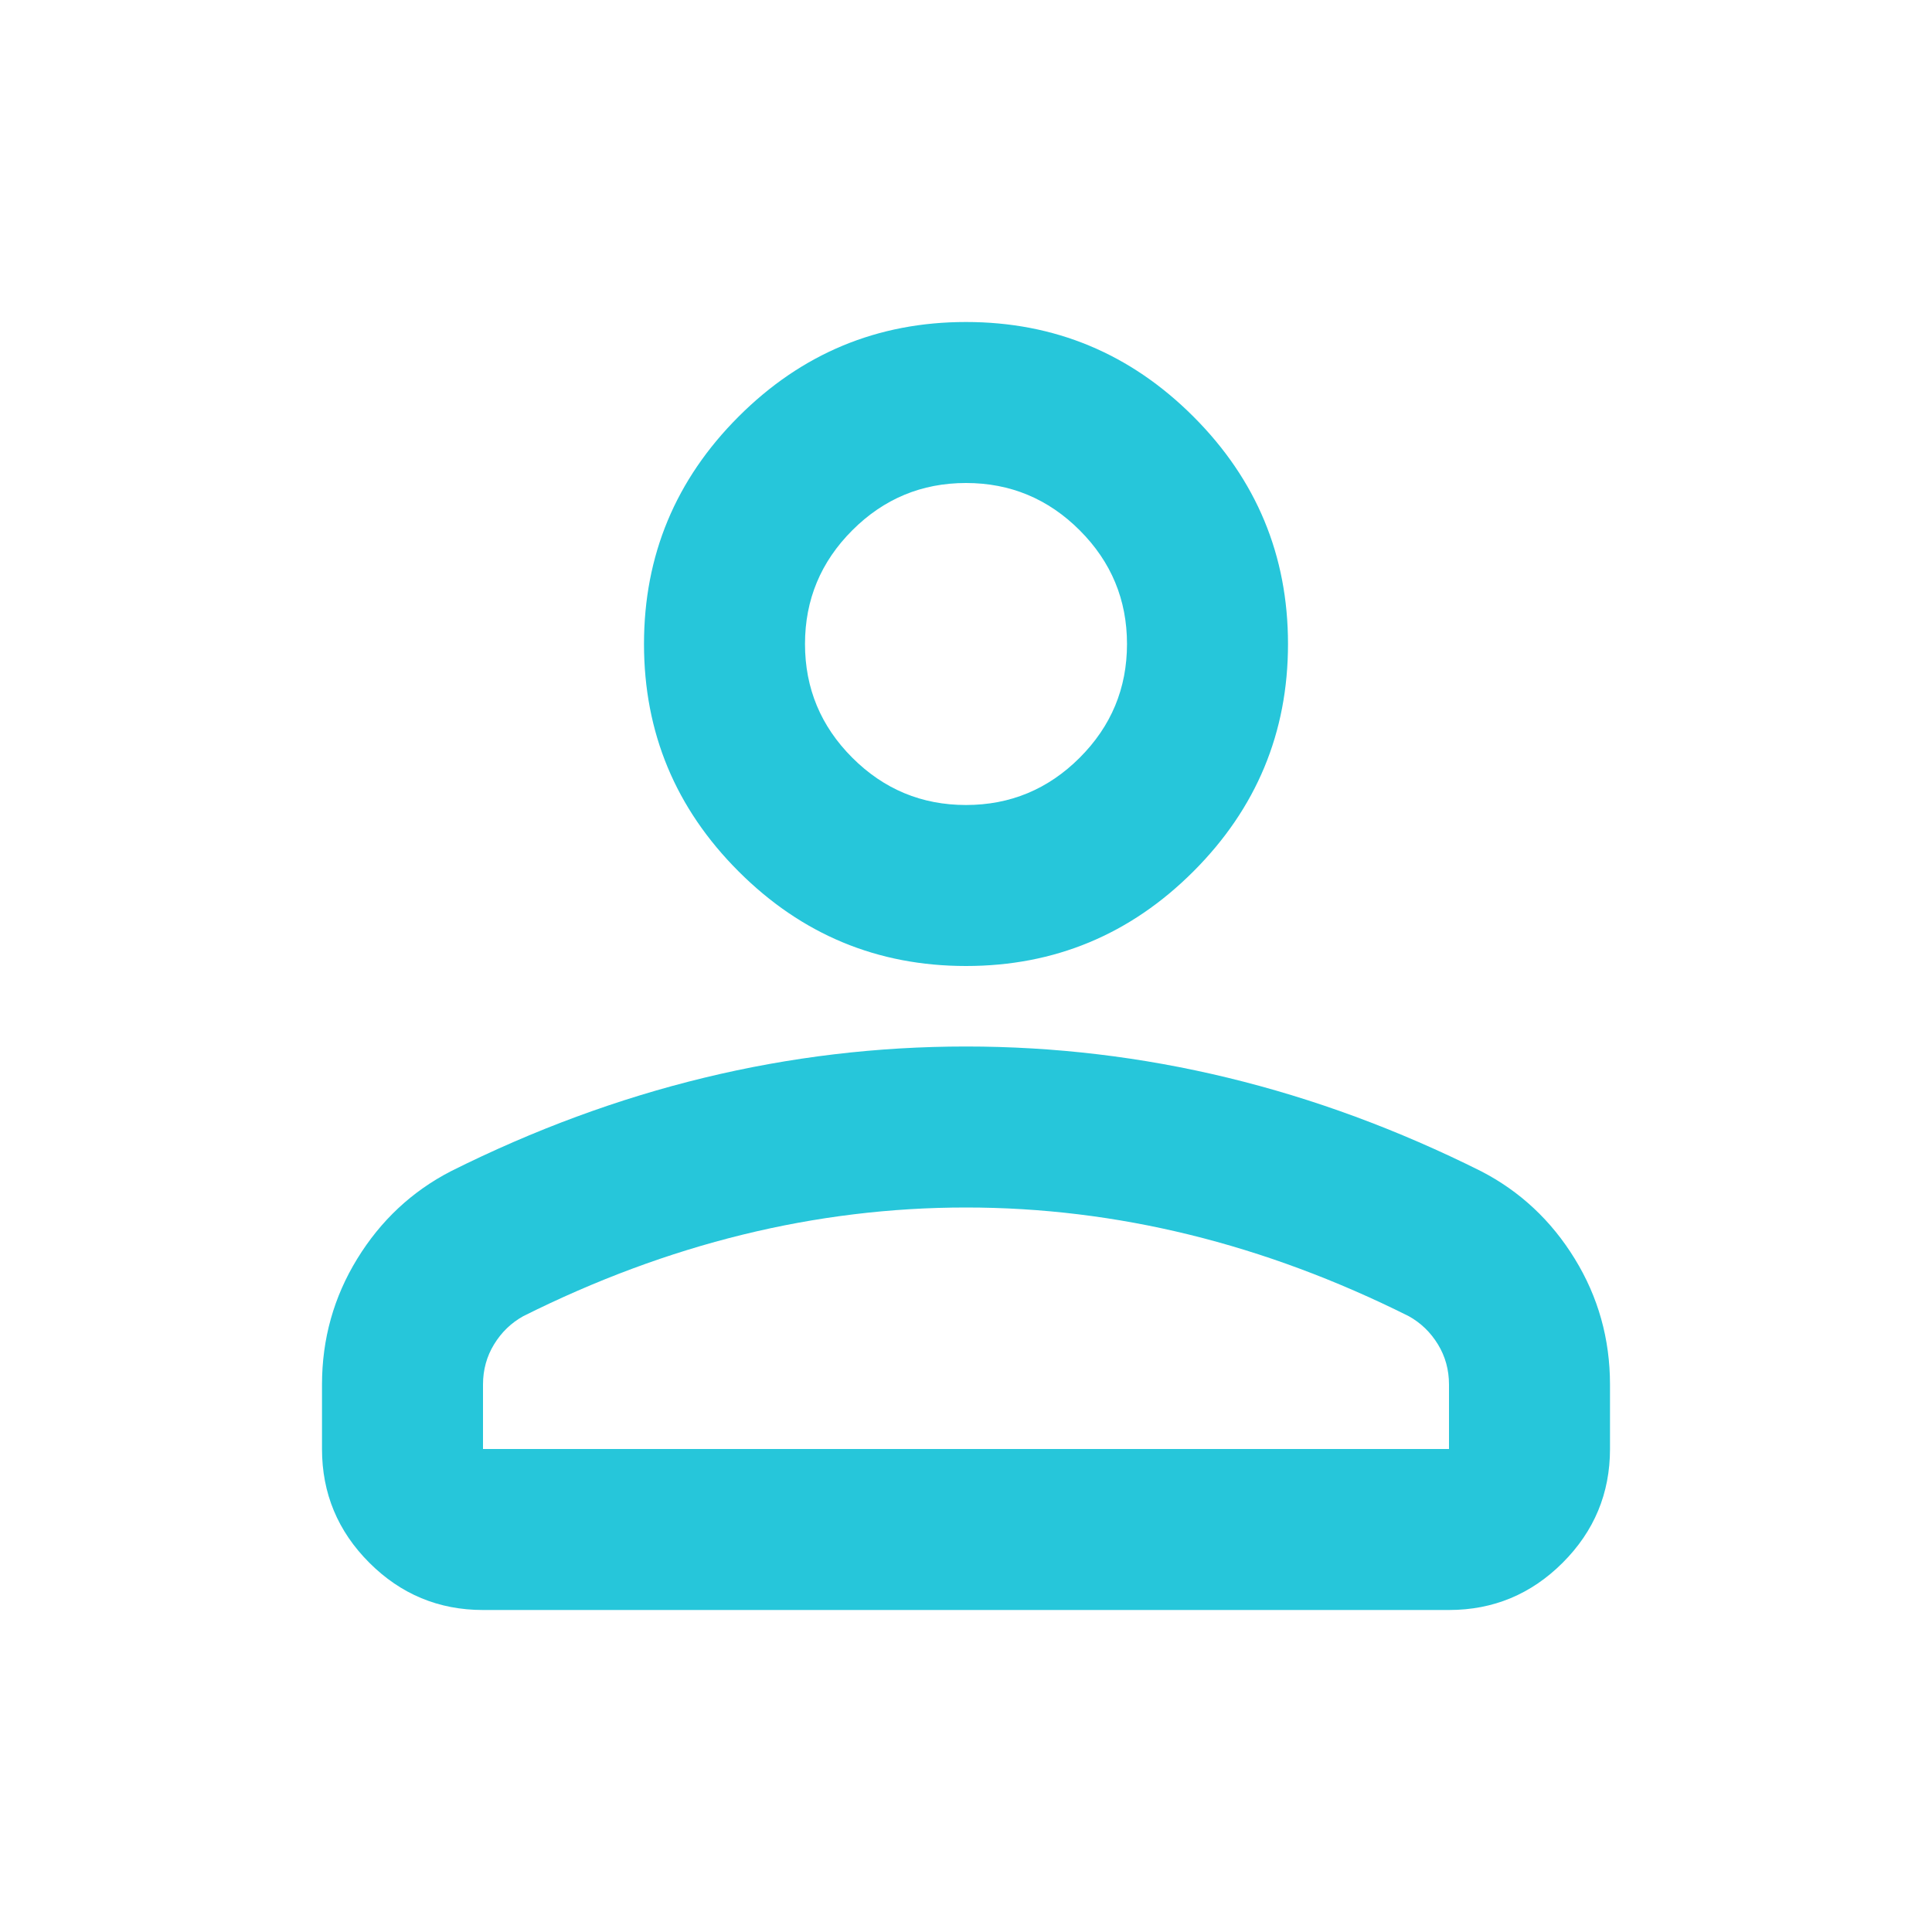
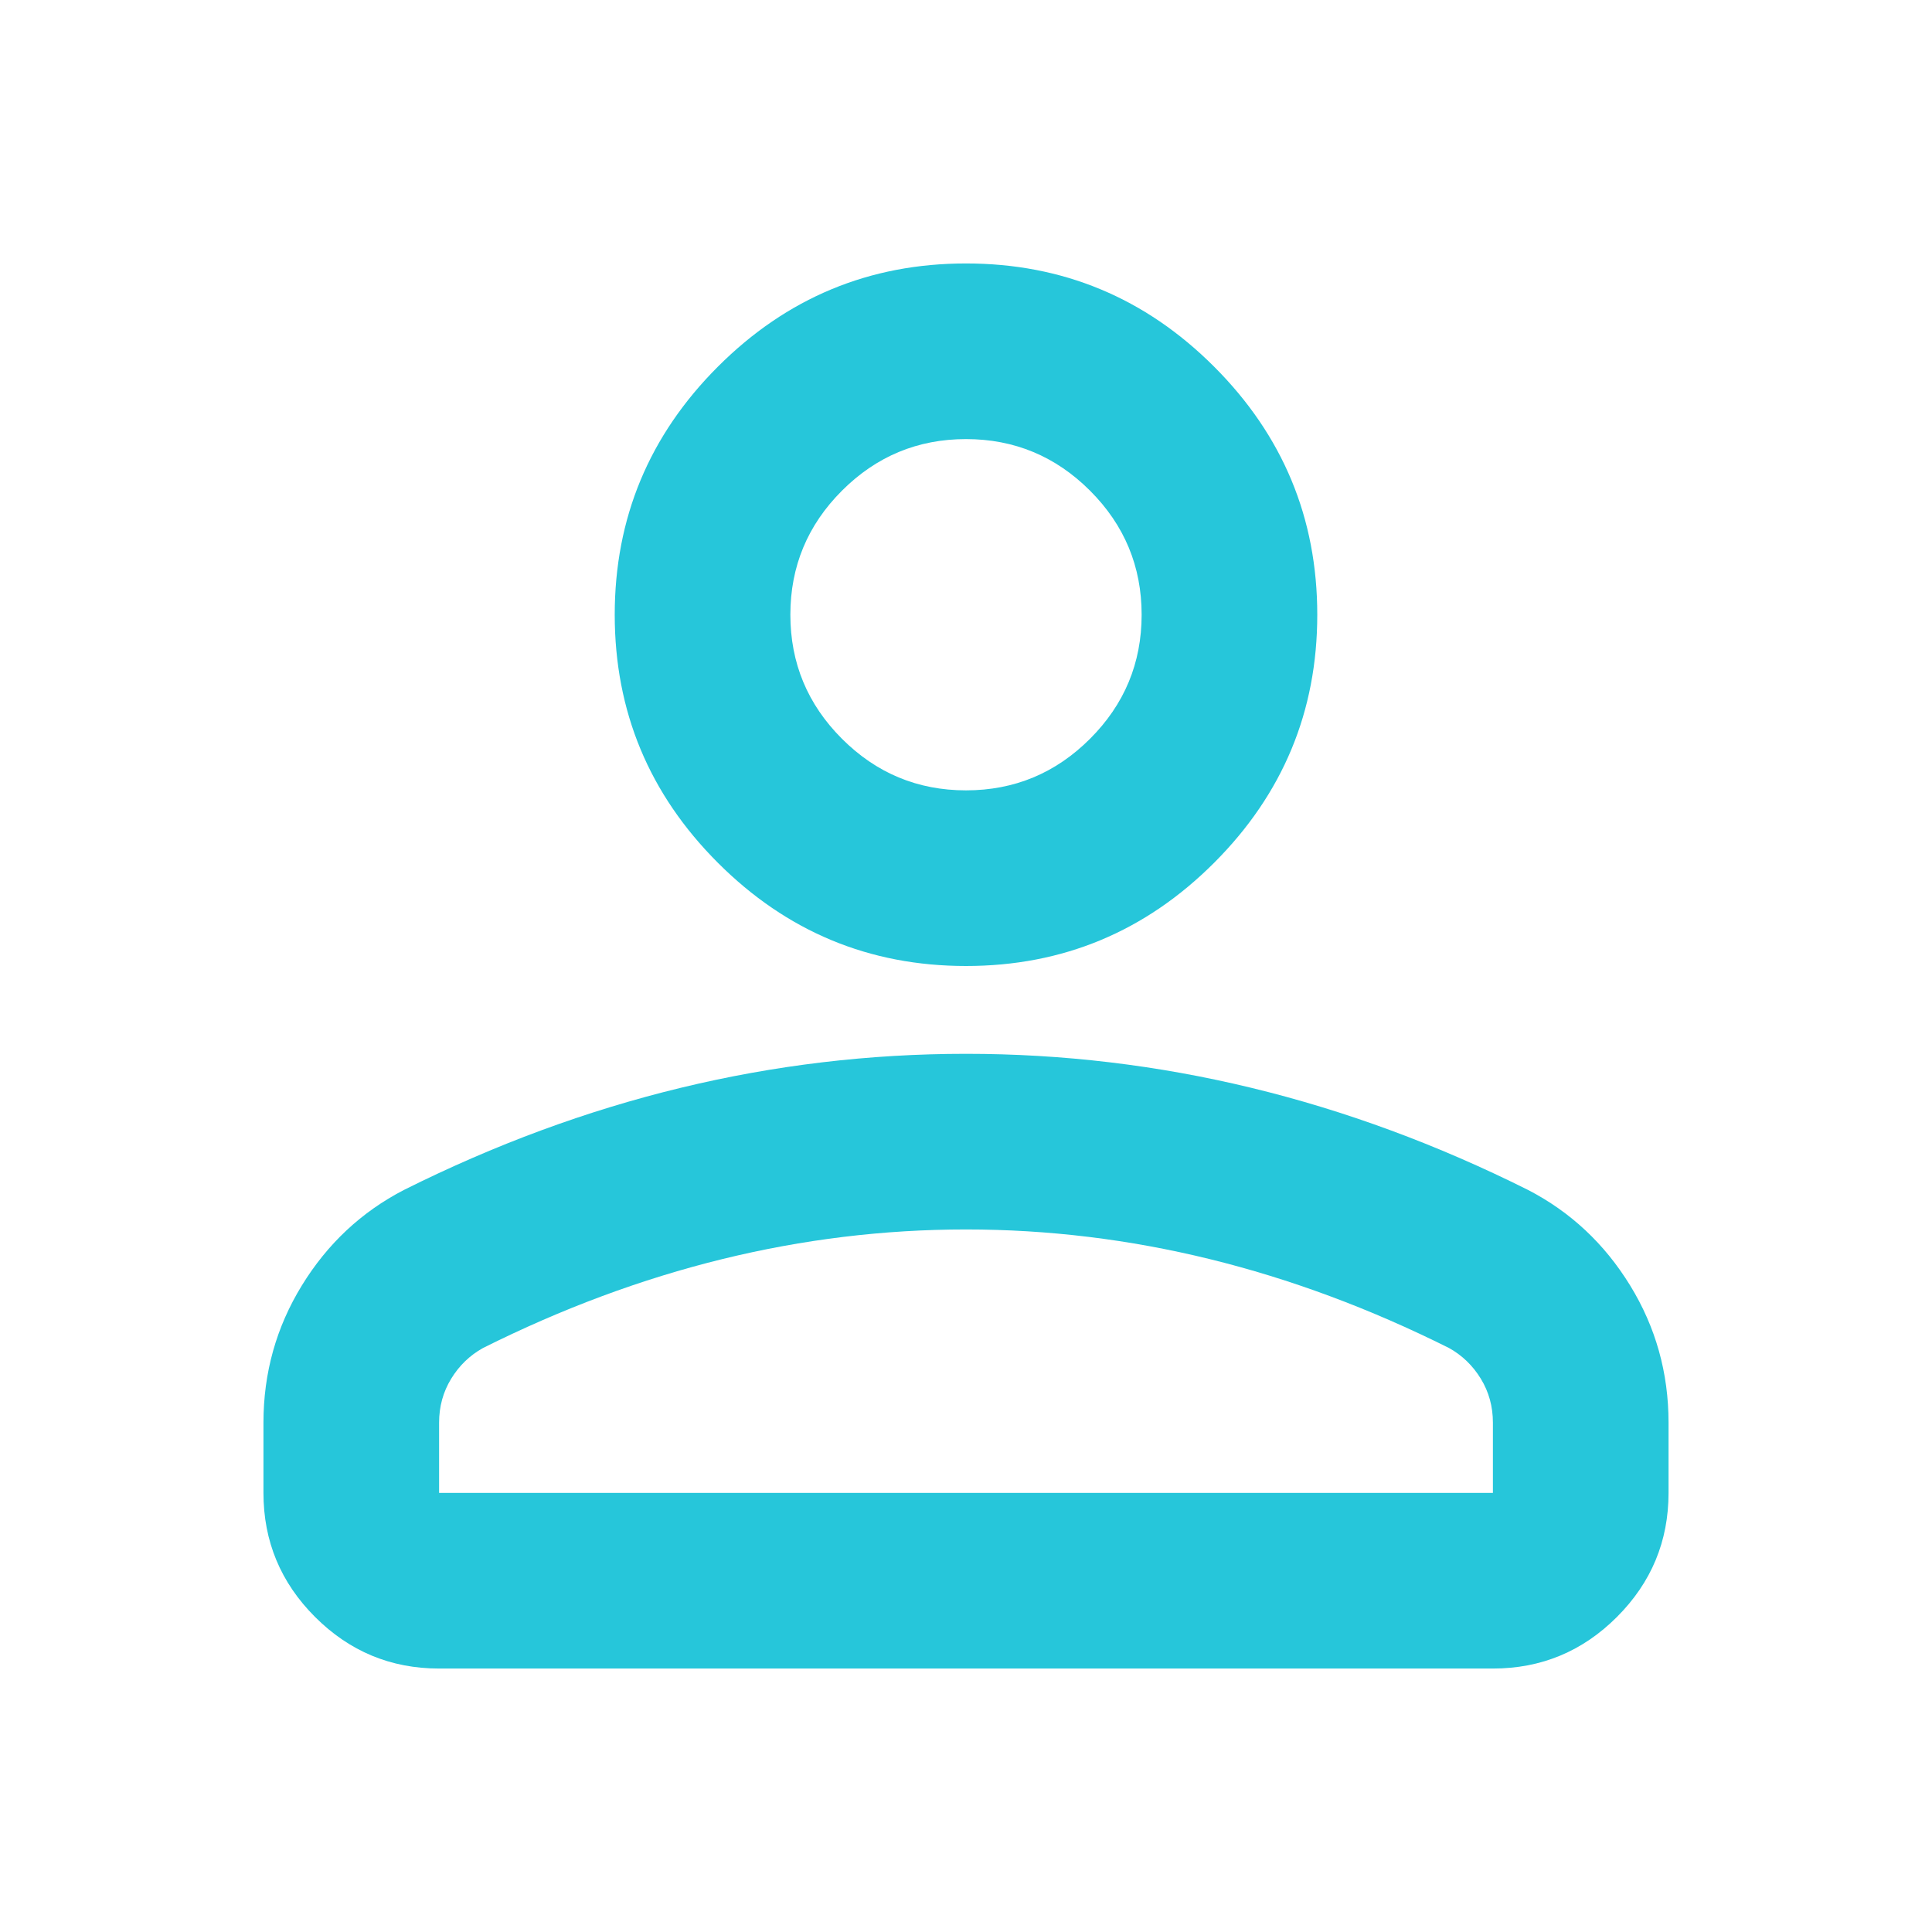
- <svg xmlns="http://www.w3.org/2000/svg" height="16px" viewBox="0 -960 960 960" width="16px" data-big="true" fill="#26C6DA">
+ <svg xmlns="http://www.w3.org/2000/svg" height="16px" viewBox="40 -920 880 880" width="16px" data-big="true" fill="#26C6DA">
  <path d="M480-480q-66 0-113-47t-47-113q0-66 47-113t113-47q66 0 113 47t47 113q0 66-47 113t-113 47ZM160-240v-32q0-34 17.5-62.5T224-378q62-31 126-46.5T480-440q66 0 130 15.5T736-378q29 15 46.5 43.5T800-272v32q0 33-23.5 56.5T720-160H240q-33 0-56.5-23.5T160-240Zm80 0h480v-32q0-11-5.5-20T700-306q-54-27-109-40.5T480-360q-56 0-111 13.5T260-306q-9 5-14.5 14t-5.5 20v32Zm240-320q33 0 56.5-23.5T560-640q0-33-23.5-56.5T480-720q-33 0-56.5 23.5T400-640q0 33 23.5 56.5T480-560Zm0-80Zm0 400Z" />
</svg>
